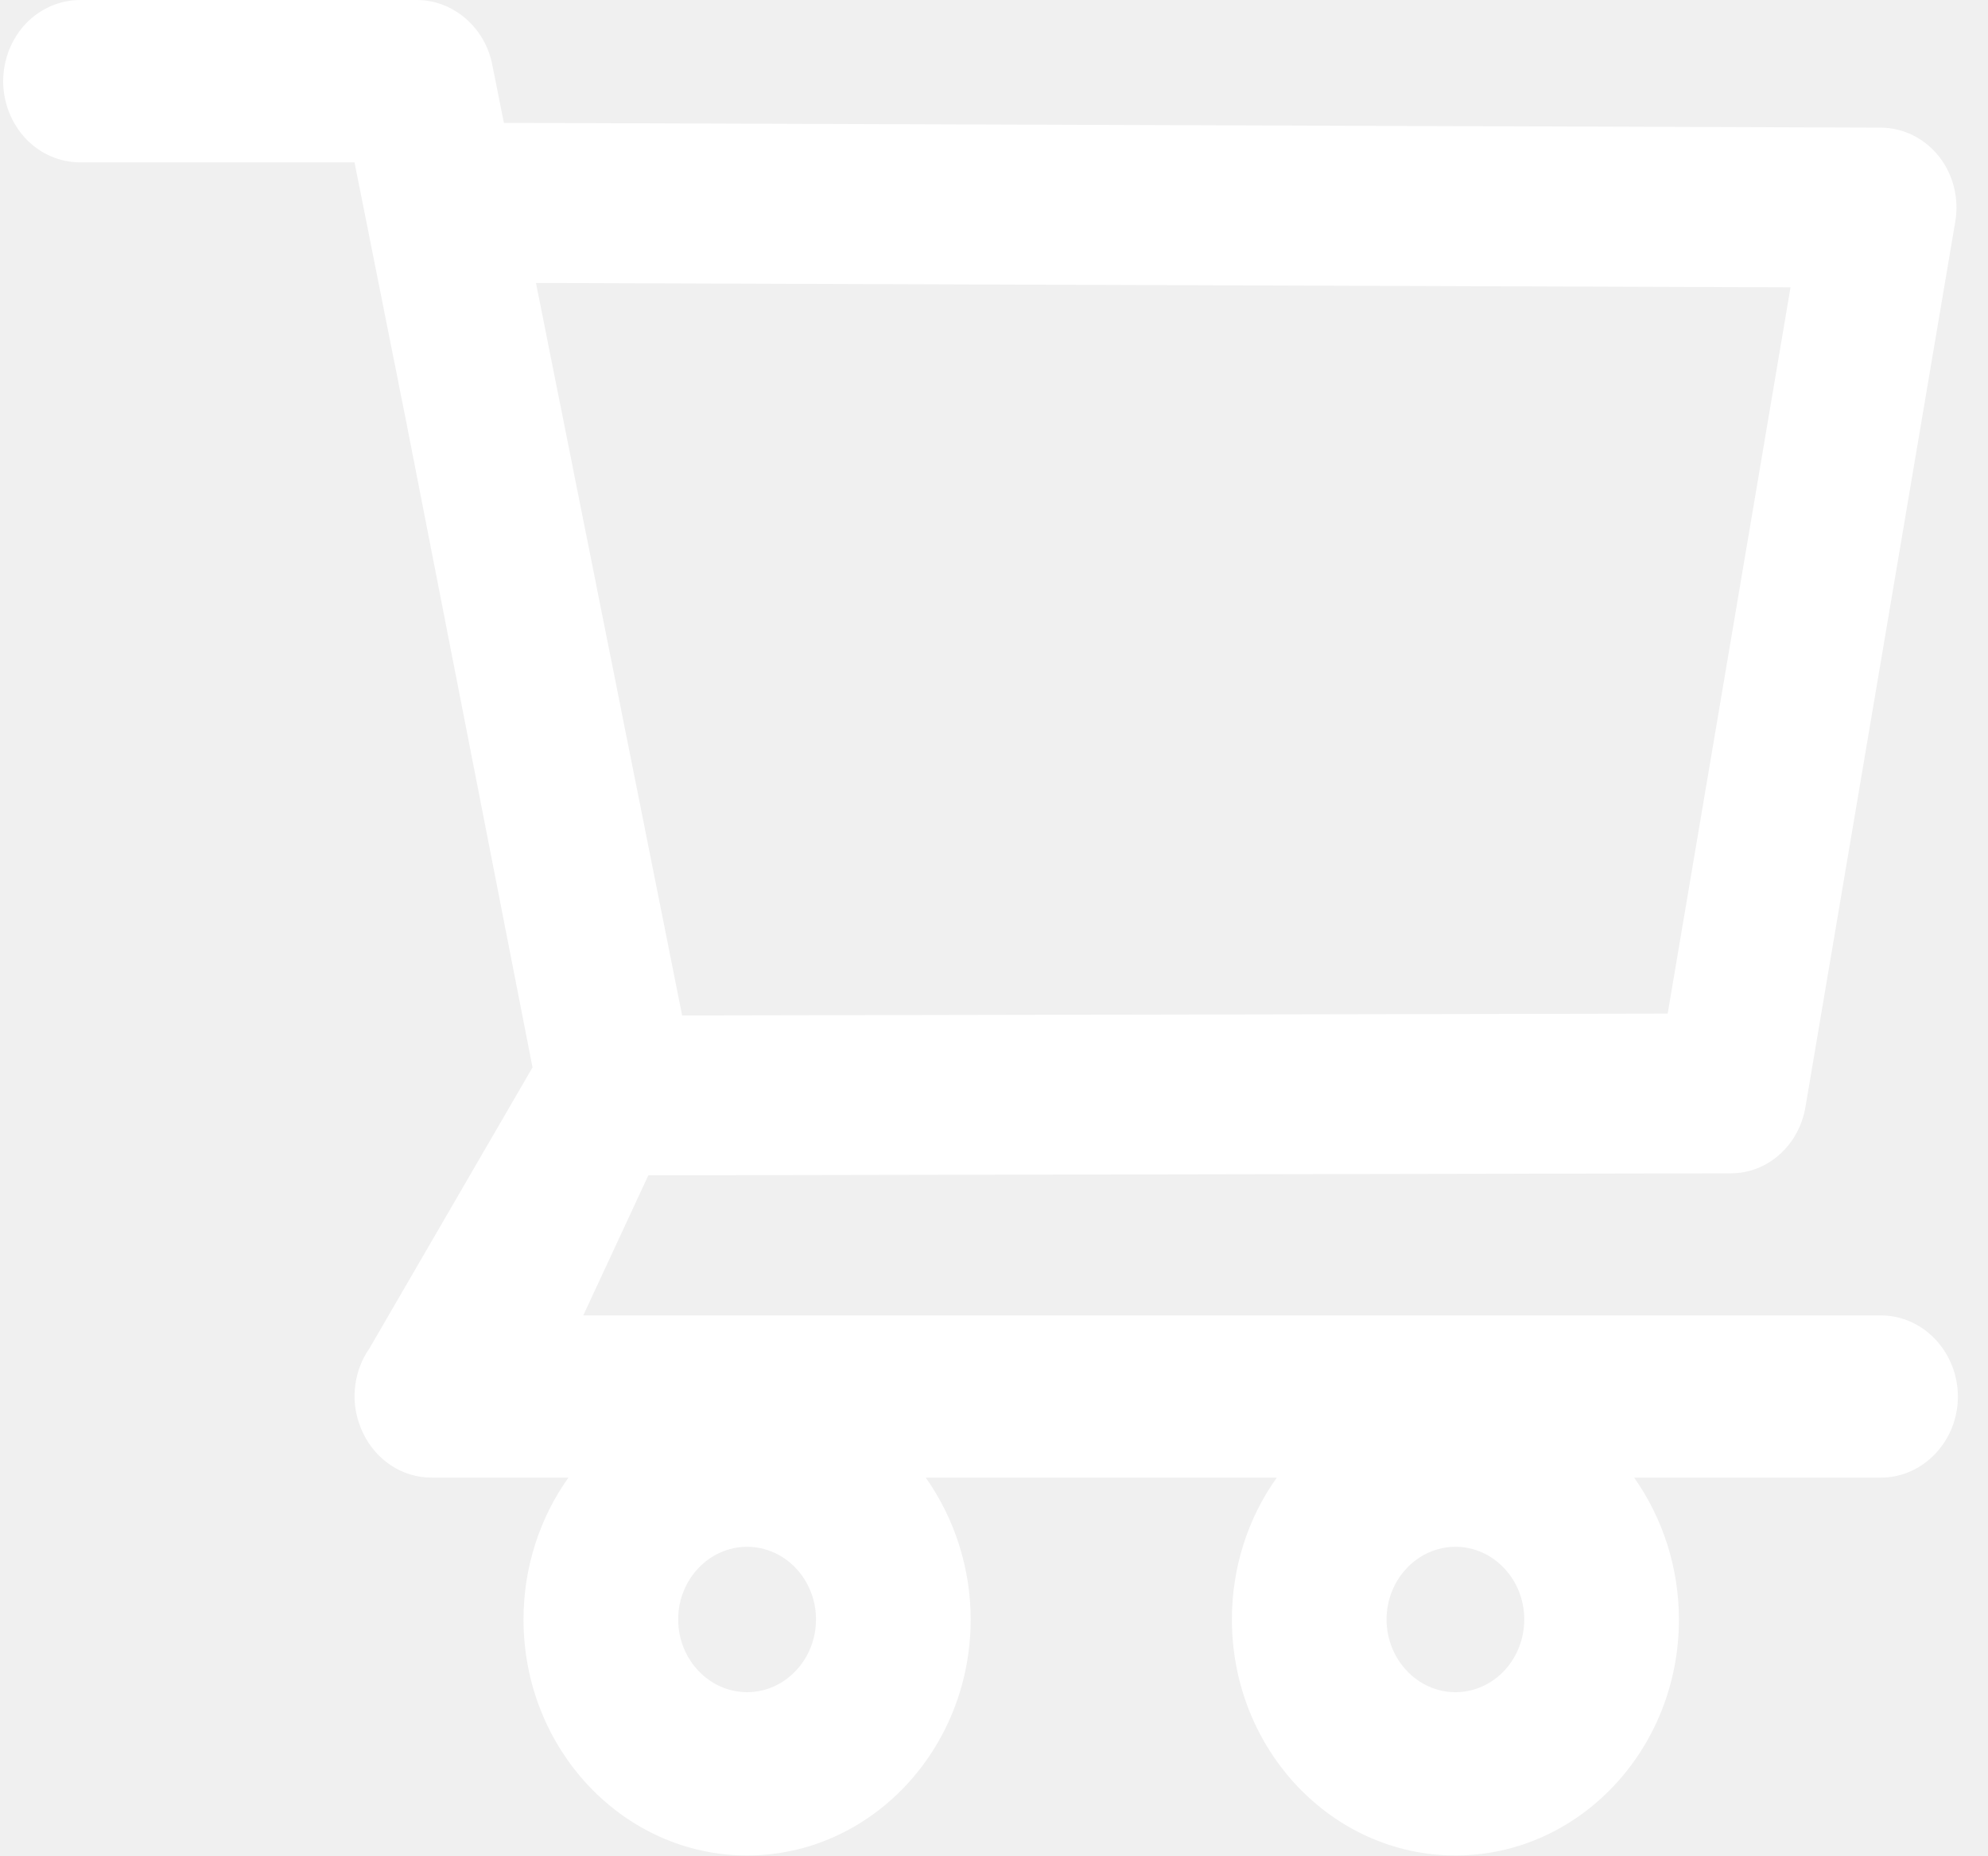
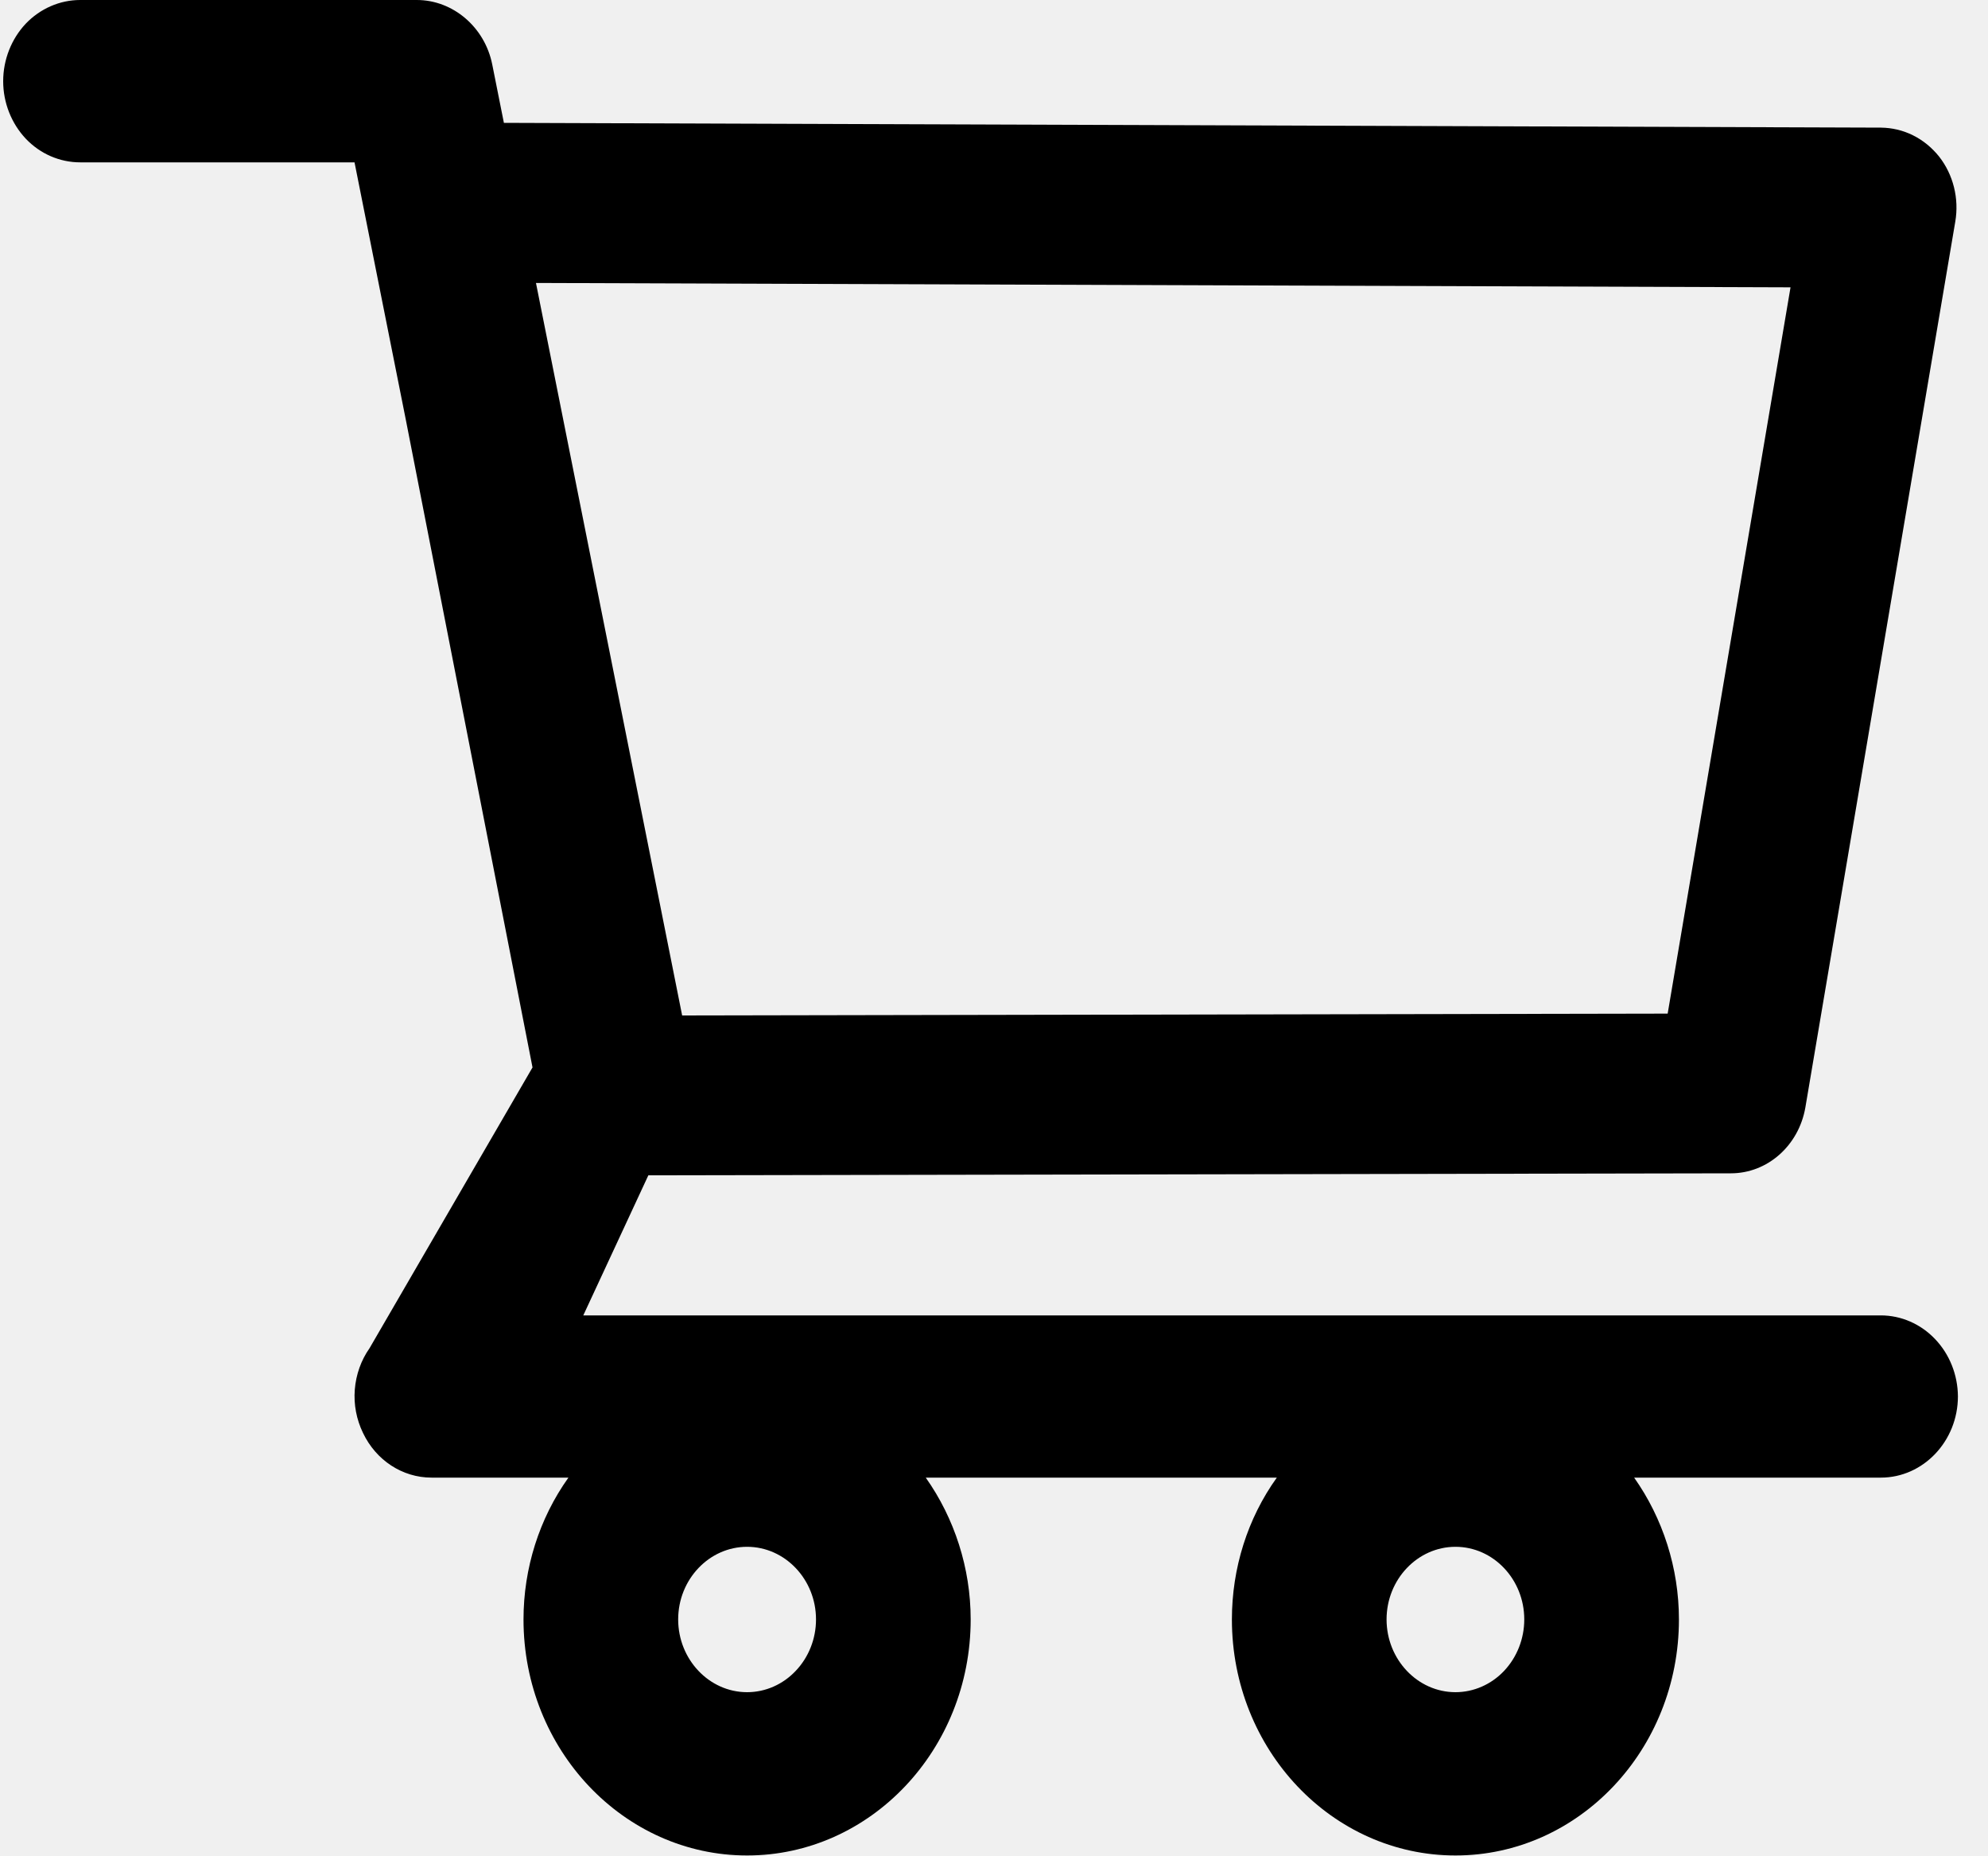
<svg xmlns="http://www.w3.org/2000/svg" width="15" height="14" viewBox="0 0 15 14" fill="none">
-   <path d="M14.191 9.925H4.401L4.892 8.868L13.06 8.853C13.336 8.853 13.572 8.644 13.622 8.356L14.753 1.673C14.783 1.498 14.738 1.317 14.63 1.18C14.576 1.113 14.509 1.058 14.434 1.021C14.358 0.983 14.276 0.964 14.192 0.963L3.802 0.927L3.714 0.486C3.658 0.205 3.418 0 3.145 0H0.605C0.451 0 0.303 0.065 0.194 0.179C0.086 0.294 0.024 0.45 0.024 0.613C0.024 0.775 0.086 0.931 0.194 1.046C0.303 1.161 0.451 1.225 0.605 1.225H2.675L3.063 3.172L4.018 8.054L2.788 10.173C2.724 10.264 2.686 10.372 2.677 10.485C2.668 10.598 2.69 10.711 2.739 10.812C2.837 11.018 3.036 11.149 3.256 11.149H4.289C4.069 11.457 3.95 11.833 3.95 12.219C3.95 13.202 4.707 14 5.637 14C6.567 14 7.324 13.202 7.324 12.219C7.324 11.832 7.202 11.456 6.985 11.149H9.634C9.413 11.457 9.295 11.833 9.295 12.219C9.295 13.202 10.051 14 10.982 14C11.912 14 12.668 13.202 12.668 12.219C12.668 11.832 12.547 11.456 12.33 11.149H14.192C14.511 11.149 14.773 10.874 14.773 10.536C14.772 10.374 14.71 10.218 14.601 10.104C14.492 9.989 14.344 9.925 14.191 9.925ZM4.044 2.135L13.51 2.168L12.583 7.648L5.147 7.662L4.044 2.135ZM5.637 12.768C5.351 12.768 5.117 12.521 5.117 12.219C5.117 11.917 5.351 11.671 5.637 11.671C5.923 11.671 6.157 11.917 6.157 12.219C6.157 12.365 6.102 12.504 6.004 12.607C5.907 12.71 5.775 12.768 5.637 12.768ZM10.982 12.768C10.696 12.768 10.462 12.521 10.462 12.219C10.462 11.917 10.696 11.671 10.982 11.671C11.268 11.671 11.501 11.917 11.501 12.219C11.501 12.365 11.446 12.504 11.349 12.607C11.252 12.71 11.119 12.768 10.982 12.768Z" fill="white" />
+   <path d="M14.191 9.925H4.401L4.892 8.868L13.06 8.853C13.336 8.853 13.572 8.644 13.622 8.356L14.753 1.673C14.783 1.498 14.738 1.317 14.63 1.18C14.576 1.113 14.509 1.058 14.434 1.021C14.358 0.983 14.276 0.964 14.192 0.963L3.802 0.927L3.714 0.486C3.658 0.205 3.418 0 3.145 0H0.605C0.451 0 0.303 0.065 0.194 0.179C0.086 0.294 0.024 0.45 0.024 0.613C0.024 0.775 0.086 0.931 0.194 1.046C0.303 1.161 0.451 1.225 0.605 1.225H2.675L3.063 3.172L4.018 8.054L2.788 10.173C2.724 10.264 2.686 10.372 2.677 10.485C2.668 10.598 2.69 10.711 2.739 10.812C2.837 11.018 3.036 11.149 3.256 11.149H4.289C4.069 11.457 3.95 11.833 3.95 12.219C3.95 13.202 4.707 14 5.637 14C6.567 14 7.324 13.202 7.324 12.219C7.324 11.832 7.202 11.456 6.985 11.149H9.634C9.413 11.457 9.295 11.833 9.295 12.219C9.295 13.202 10.051 14 10.982 14C11.912 14 12.668 13.202 12.668 12.219C12.668 11.832 12.547 11.456 12.33 11.149H14.192C14.511 11.149 14.773 10.874 14.773 10.536C14.772 10.374 14.71 10.218 14.601 10.104C14.492 9.989 14.344 9.925 14.191 9.925ZM4.044 2.135L13.51 2.168L12.583 7.648L5.147 7.662L4.044 2.135ZM5.637 12.768C5.351 12.768 5.117 12.521 5.117 12.219C5.117 11.917 5.351 11.671 5.637 11.671C5.923 11.671 6.157 11.917 6.157 12.219C6.157 12.365 6.102 12.504 6.004 12.607C5.907 12.71 5.775 12.768 5.637 12.768ZM10.982 12.768C10.696 12.768 10.462 12.521 10.462 12.219C10.462 11.917 10.696 11.671 10.982 11.671C11.268 11.671 11.501 11.917 11.501 12.219C11.501 12.365 11.446 12.504 11.349 12.607C11.252 12.71 11.119 12.768 10.982 12.768Z" fill="black" />
</svg>
